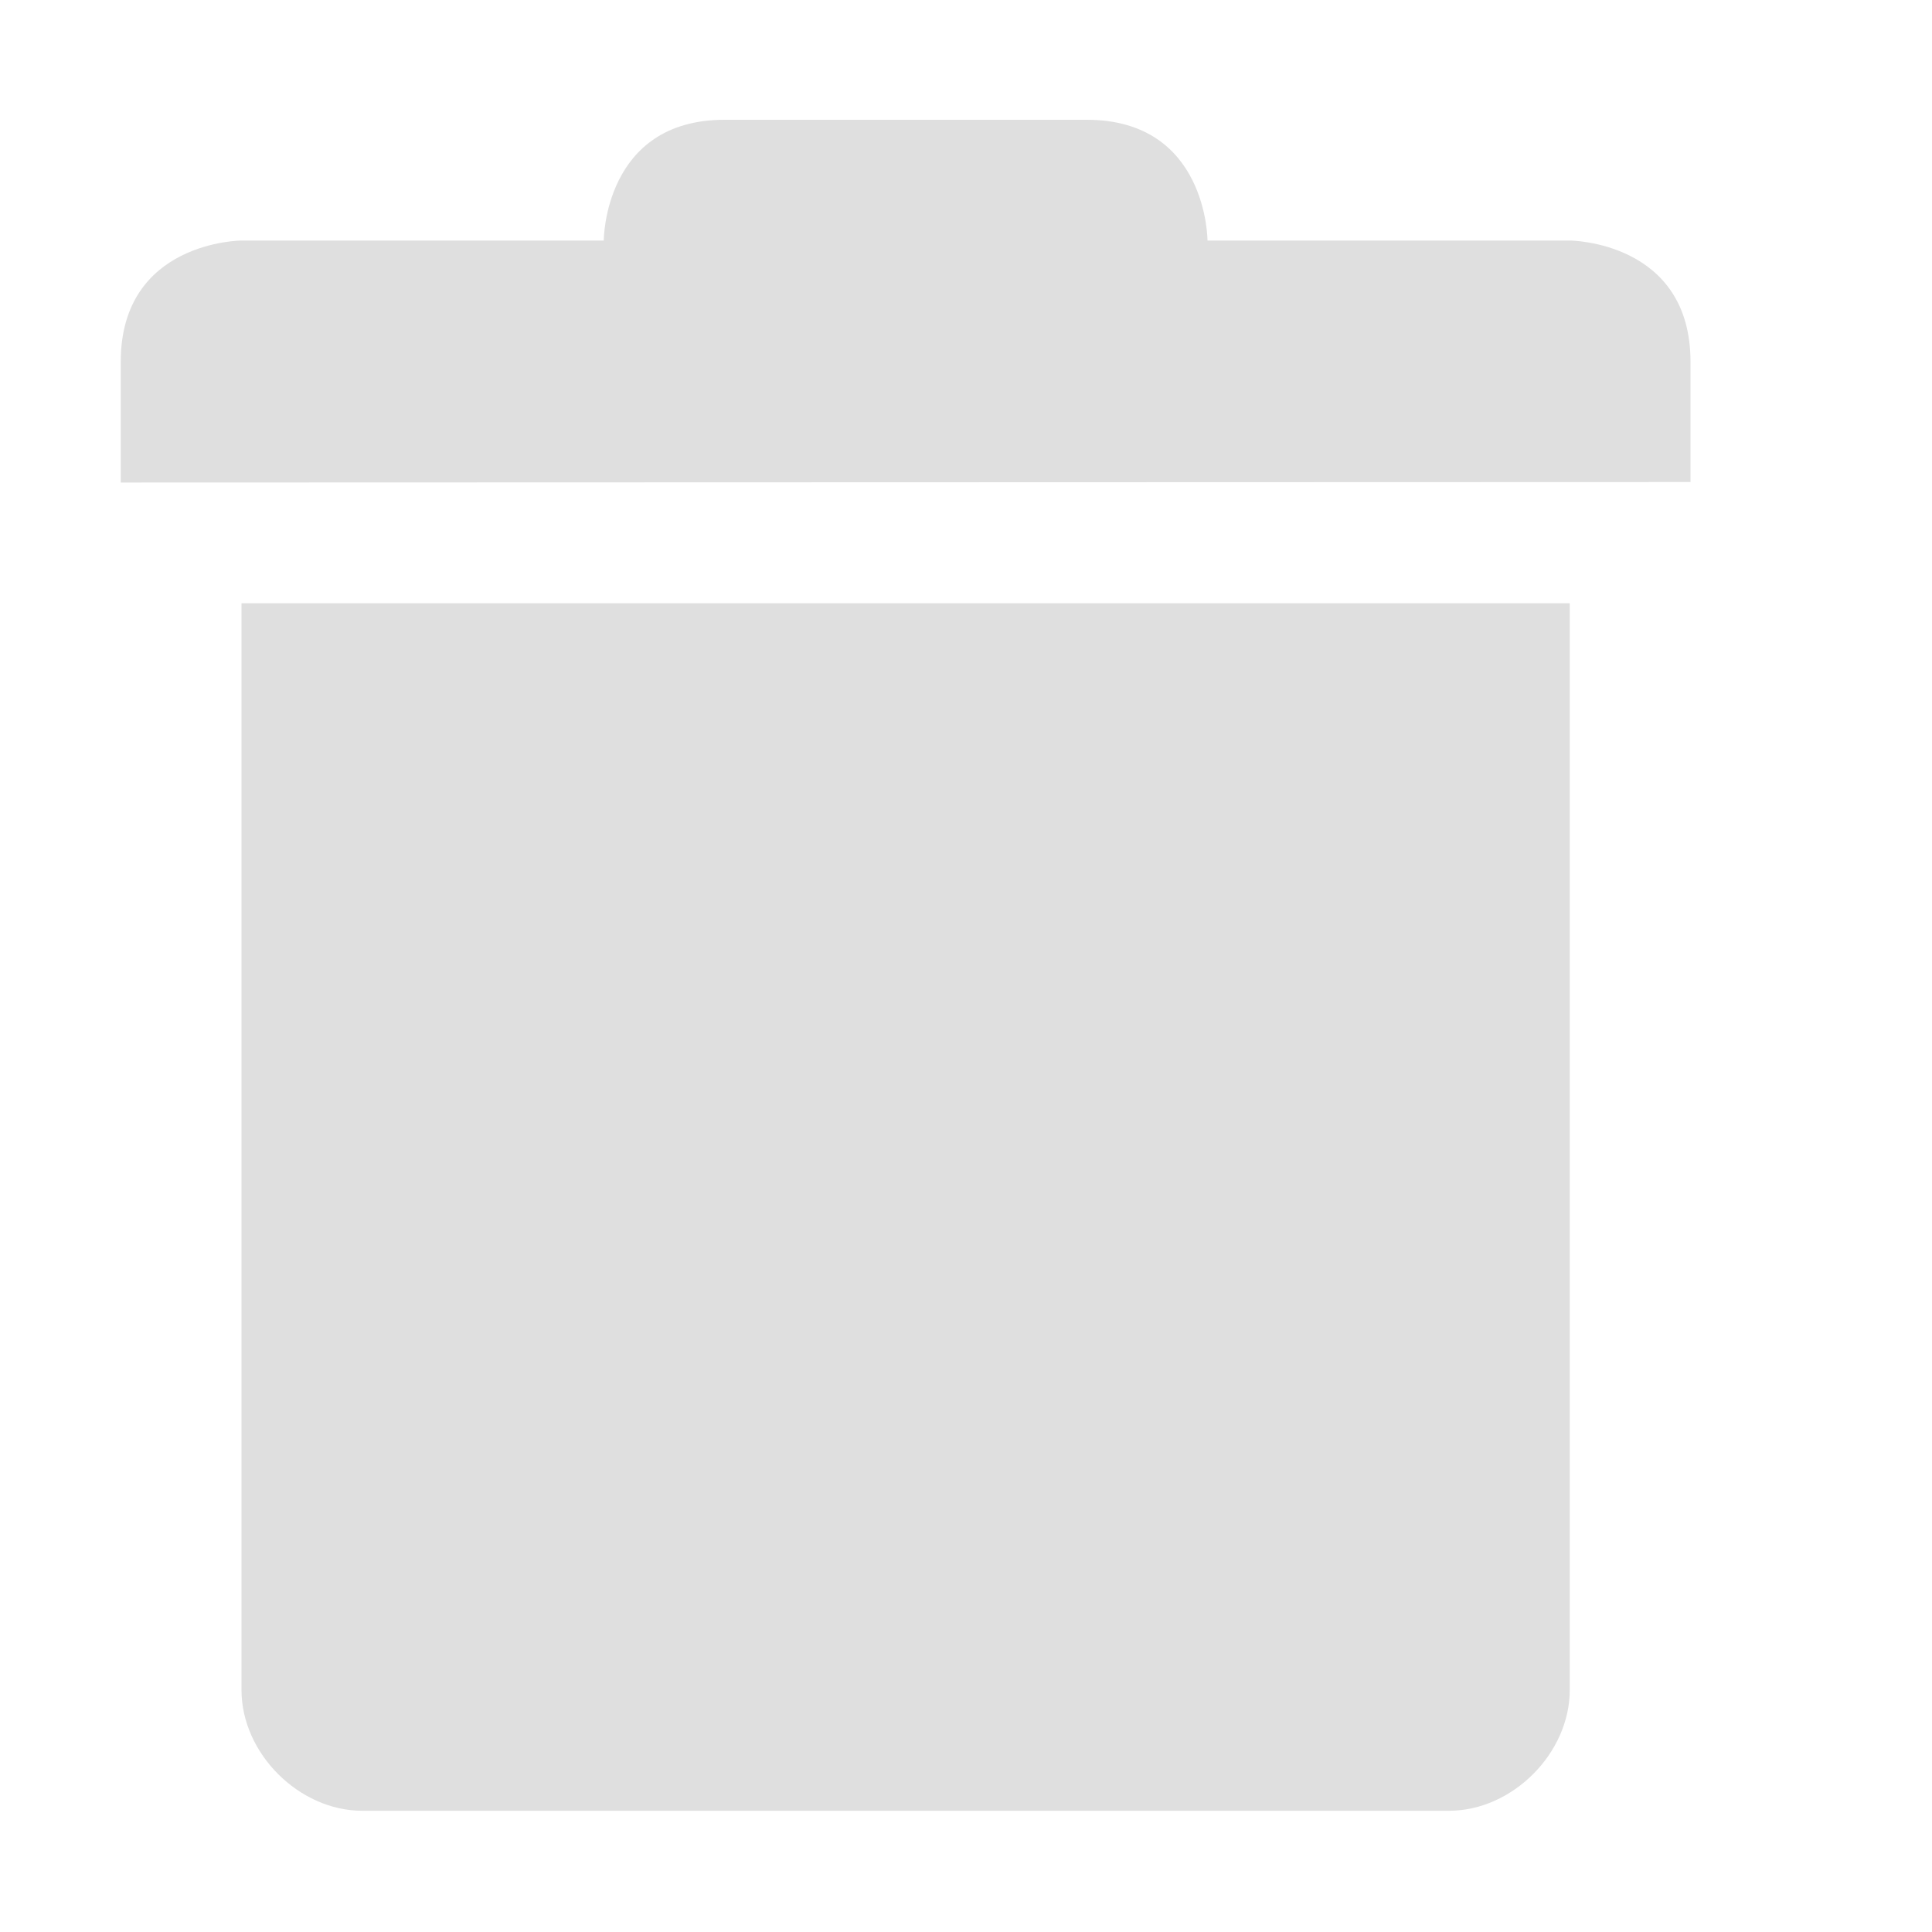
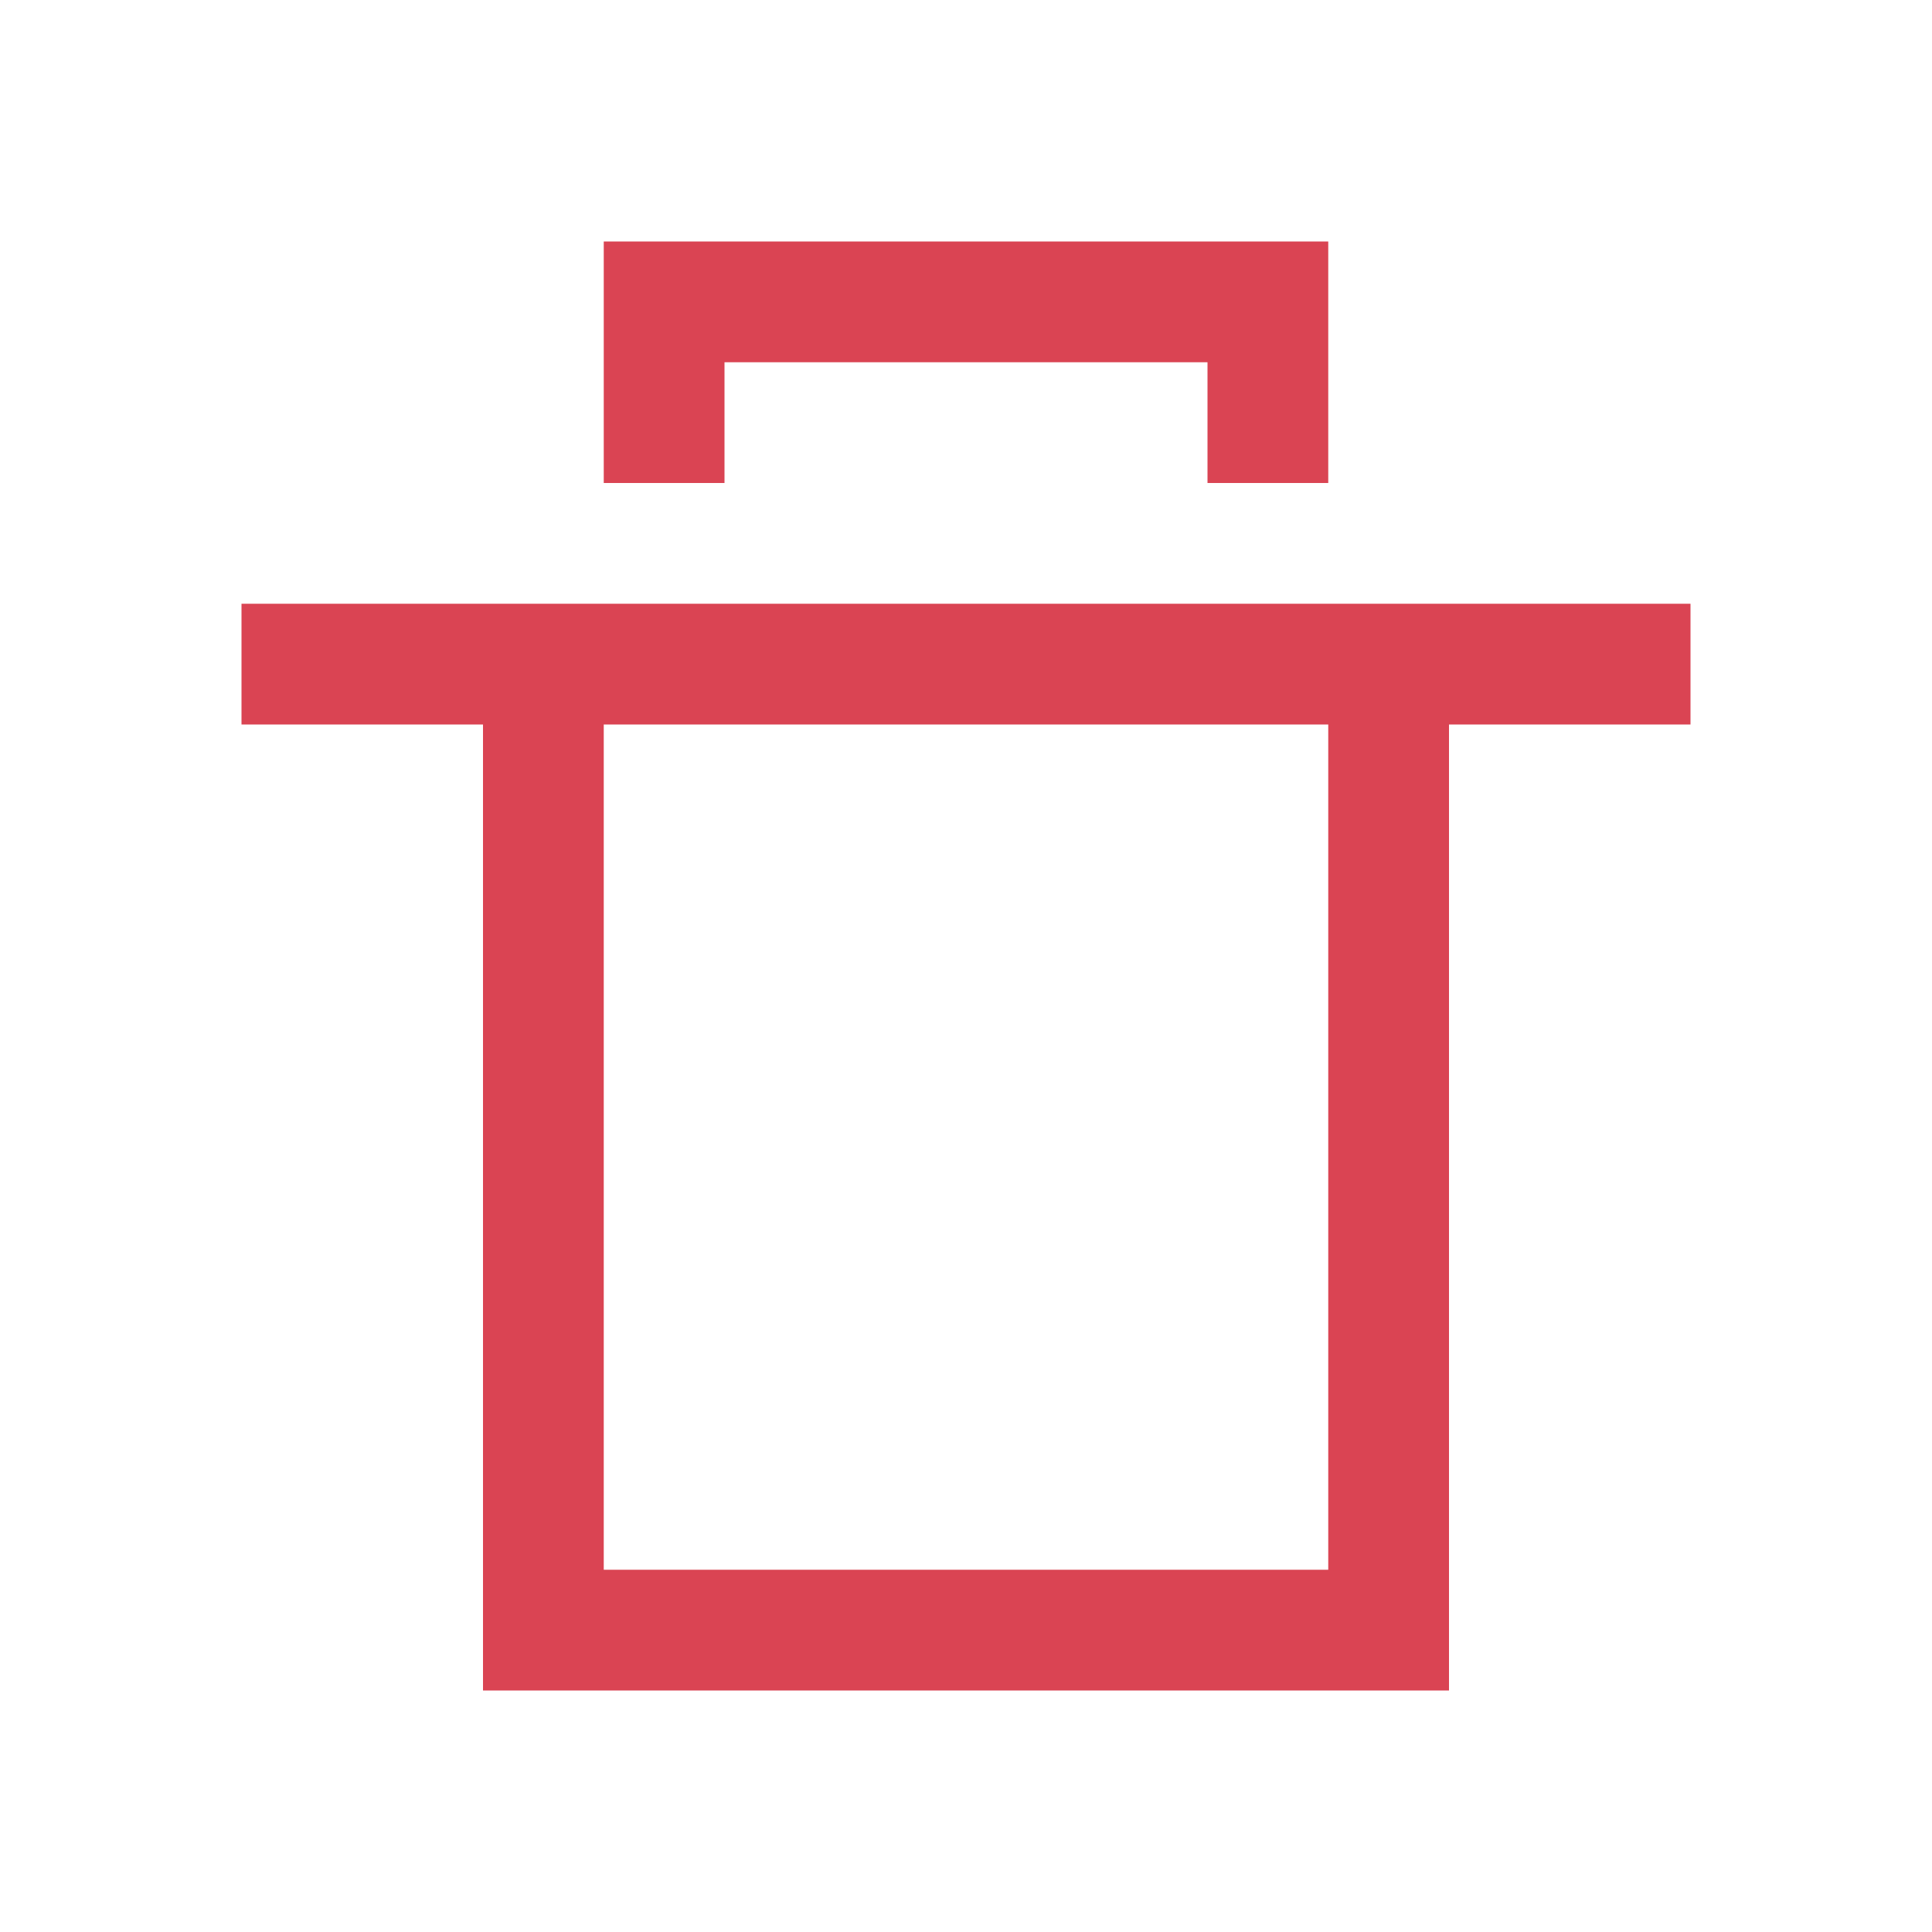
- <svg xmlns="http://www.w3.org/2000/svg" width="16" height="16" viewBox="0 0 16 16">
-   <defs>
-     <style id="current-color-scheme" type="text/css">
-    .ColorScheme-Text { color:#dfdfdf; } .ColorScheme-Highlight { color:#5294e2; }
-   </style>
+ <svg xmlns="http://www.w3.org/2000/svg" viewBox="0 0 16 16">
+   <defs id="defs3051">
+     <style type="text/css" id="current-color-scheme">
+       .ColorScheme-NegativeText {
+         color:#da4453;
+       }
+       </style>
  </defs>
-   <path style="fill:currentColor" class="ColorScheme-Text" d="M 6 0.992 C 5 0.992 5 1.992 5 1.992 L 2 1.992 C 2 1.992 1 1.996 1 2.996 L 1 3.996 L 14 3.992 L 14 2.996 C 14 1.996 13 1.992 13 1.992 L 10 1.992 C 10 1.992 10 0.992 9 0.992 L 6 0.992 z M 2 4.996 L 2 13.996 C 2 14.52 2.476 14.996 3 14.996 L 12 14.996 C 12.524 14.996 13 14.52 13 13.996 L 13 4.996 L 2 4.996 z" />
+   <path style="fill:currentColor;fill-opacity:1;stroke:none" class="ColorScheme-NegativeText" d="m5 2v2h1v-1h4v1h1v-2h-5zm-3 3v1h2v8h8v-8h2v-1zm3 1h6v7h-6z" />
</svg>
